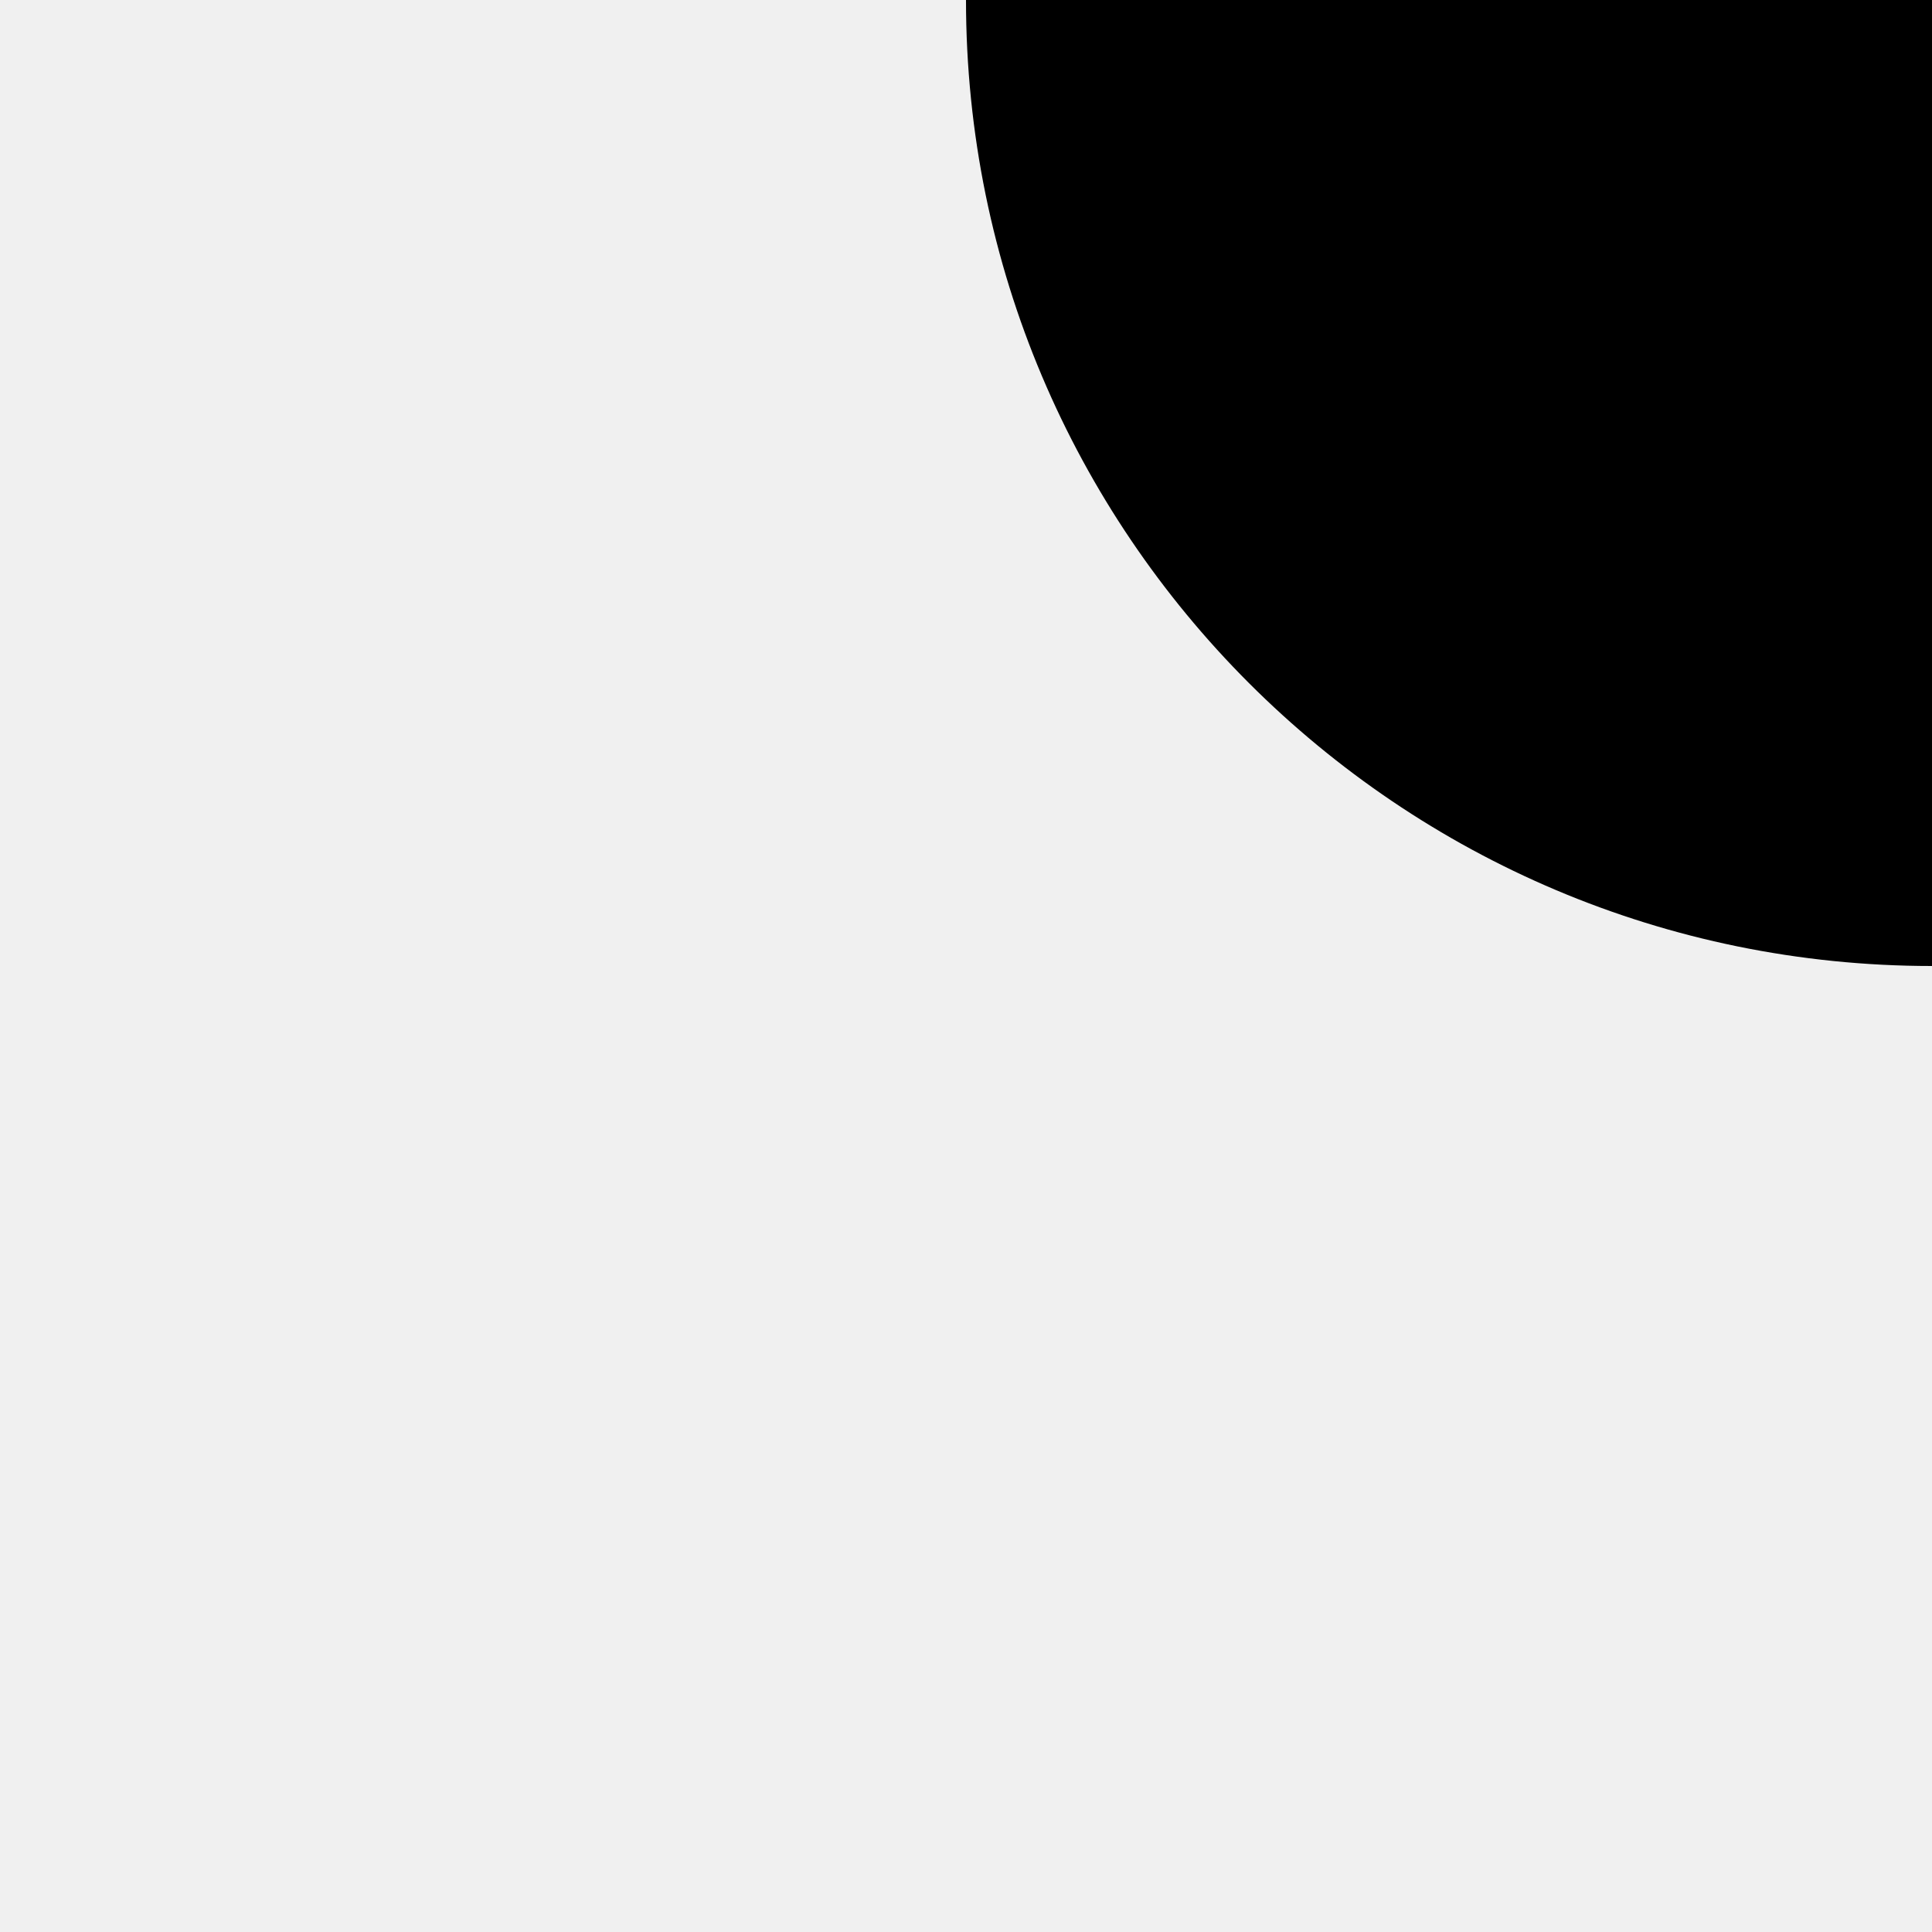
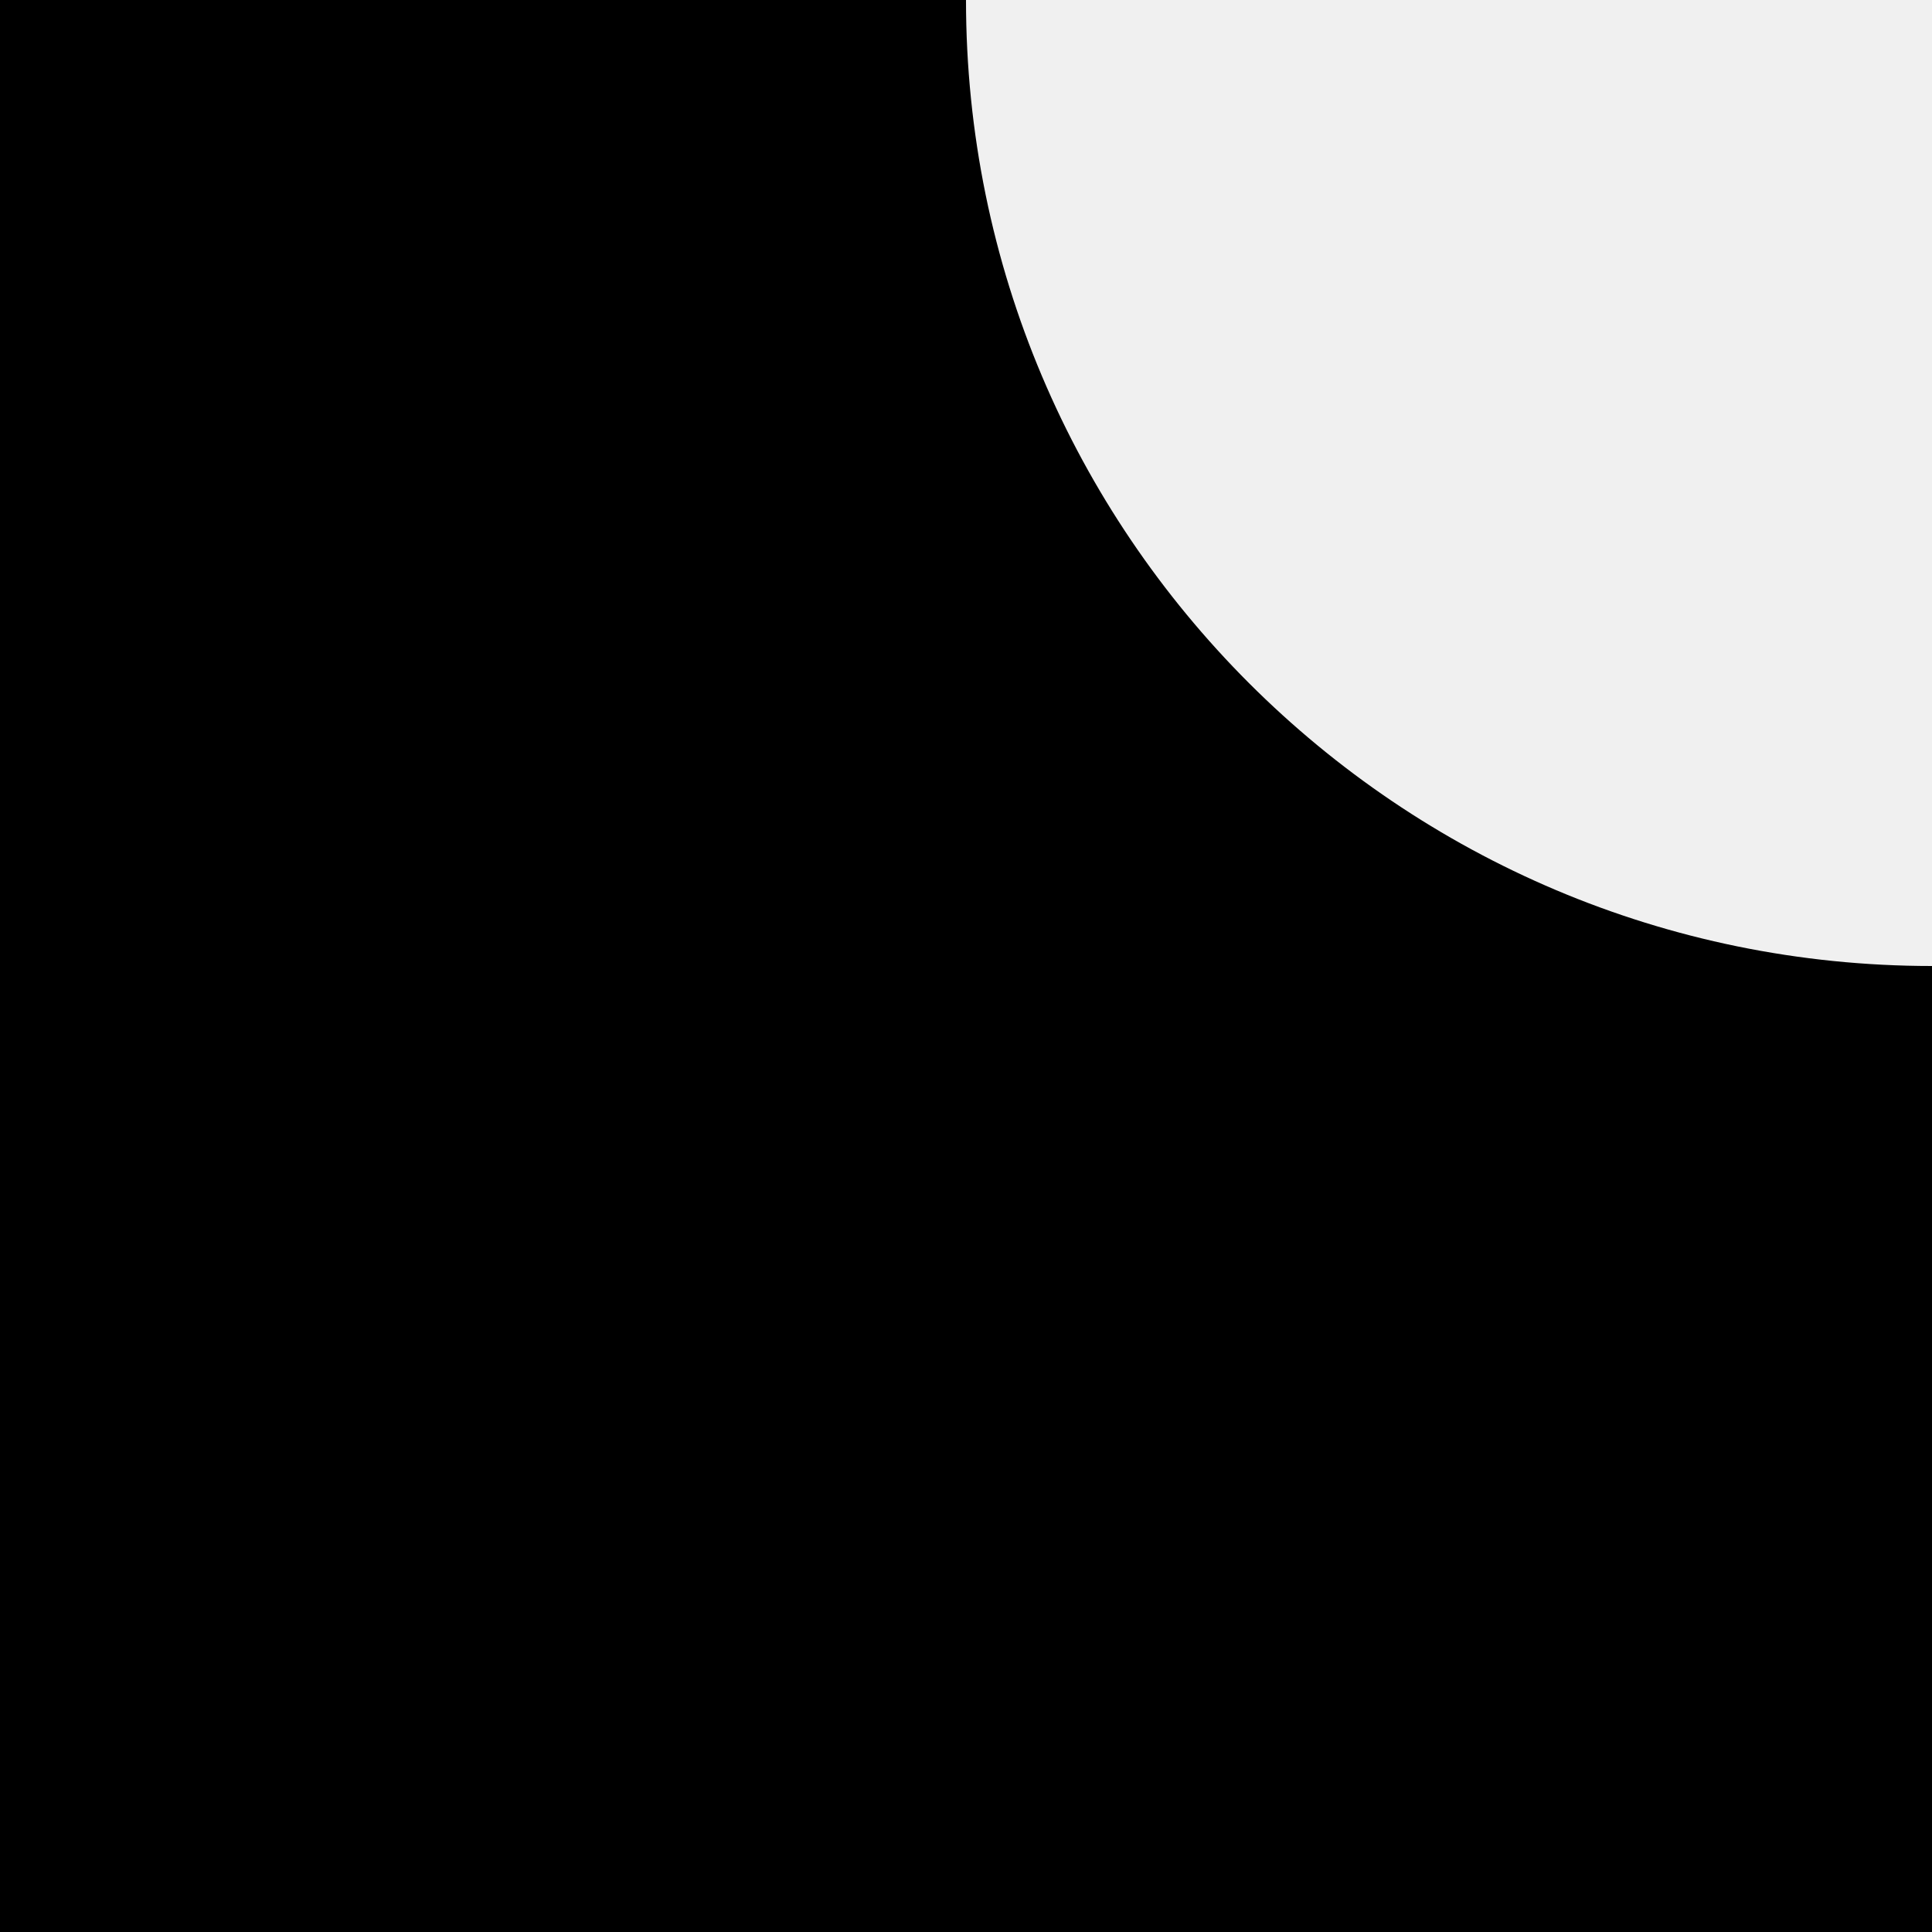
<svg xmlns="http://www.w3.org/2000/svg" width="16" height="16" viewBox="0 0 1 1" preserveAspectRatio="none">
-   <defs>
-     <circle id="Circle" cx="1" cy="0" r="0.5" />
-     <rect id="Rect" x="0" y="0" width="1" height="1" />
-   </defs>
-   <clipPath id="ClipPath" clipPathUnits="objectBoundingBox">
-     <use href="#Circle" />
-   </clipPath>
-   <use clip-path="url(#ClipPath)" href="#Rect" fill="#000000" />
+   <mask id="Mask" maskContentUnits="objectBoundingBox">
+     <rect x="0" y="0" width="1" height="1" fill="#ffffff" />
+     <circle cx="1" cy="0" r="0.5" fill="#000000" />
+   </mask>
+   <rect x="0" y="0" width="1" height="1" fill="#000000" mask="url(#Mask)" />
</svg>
